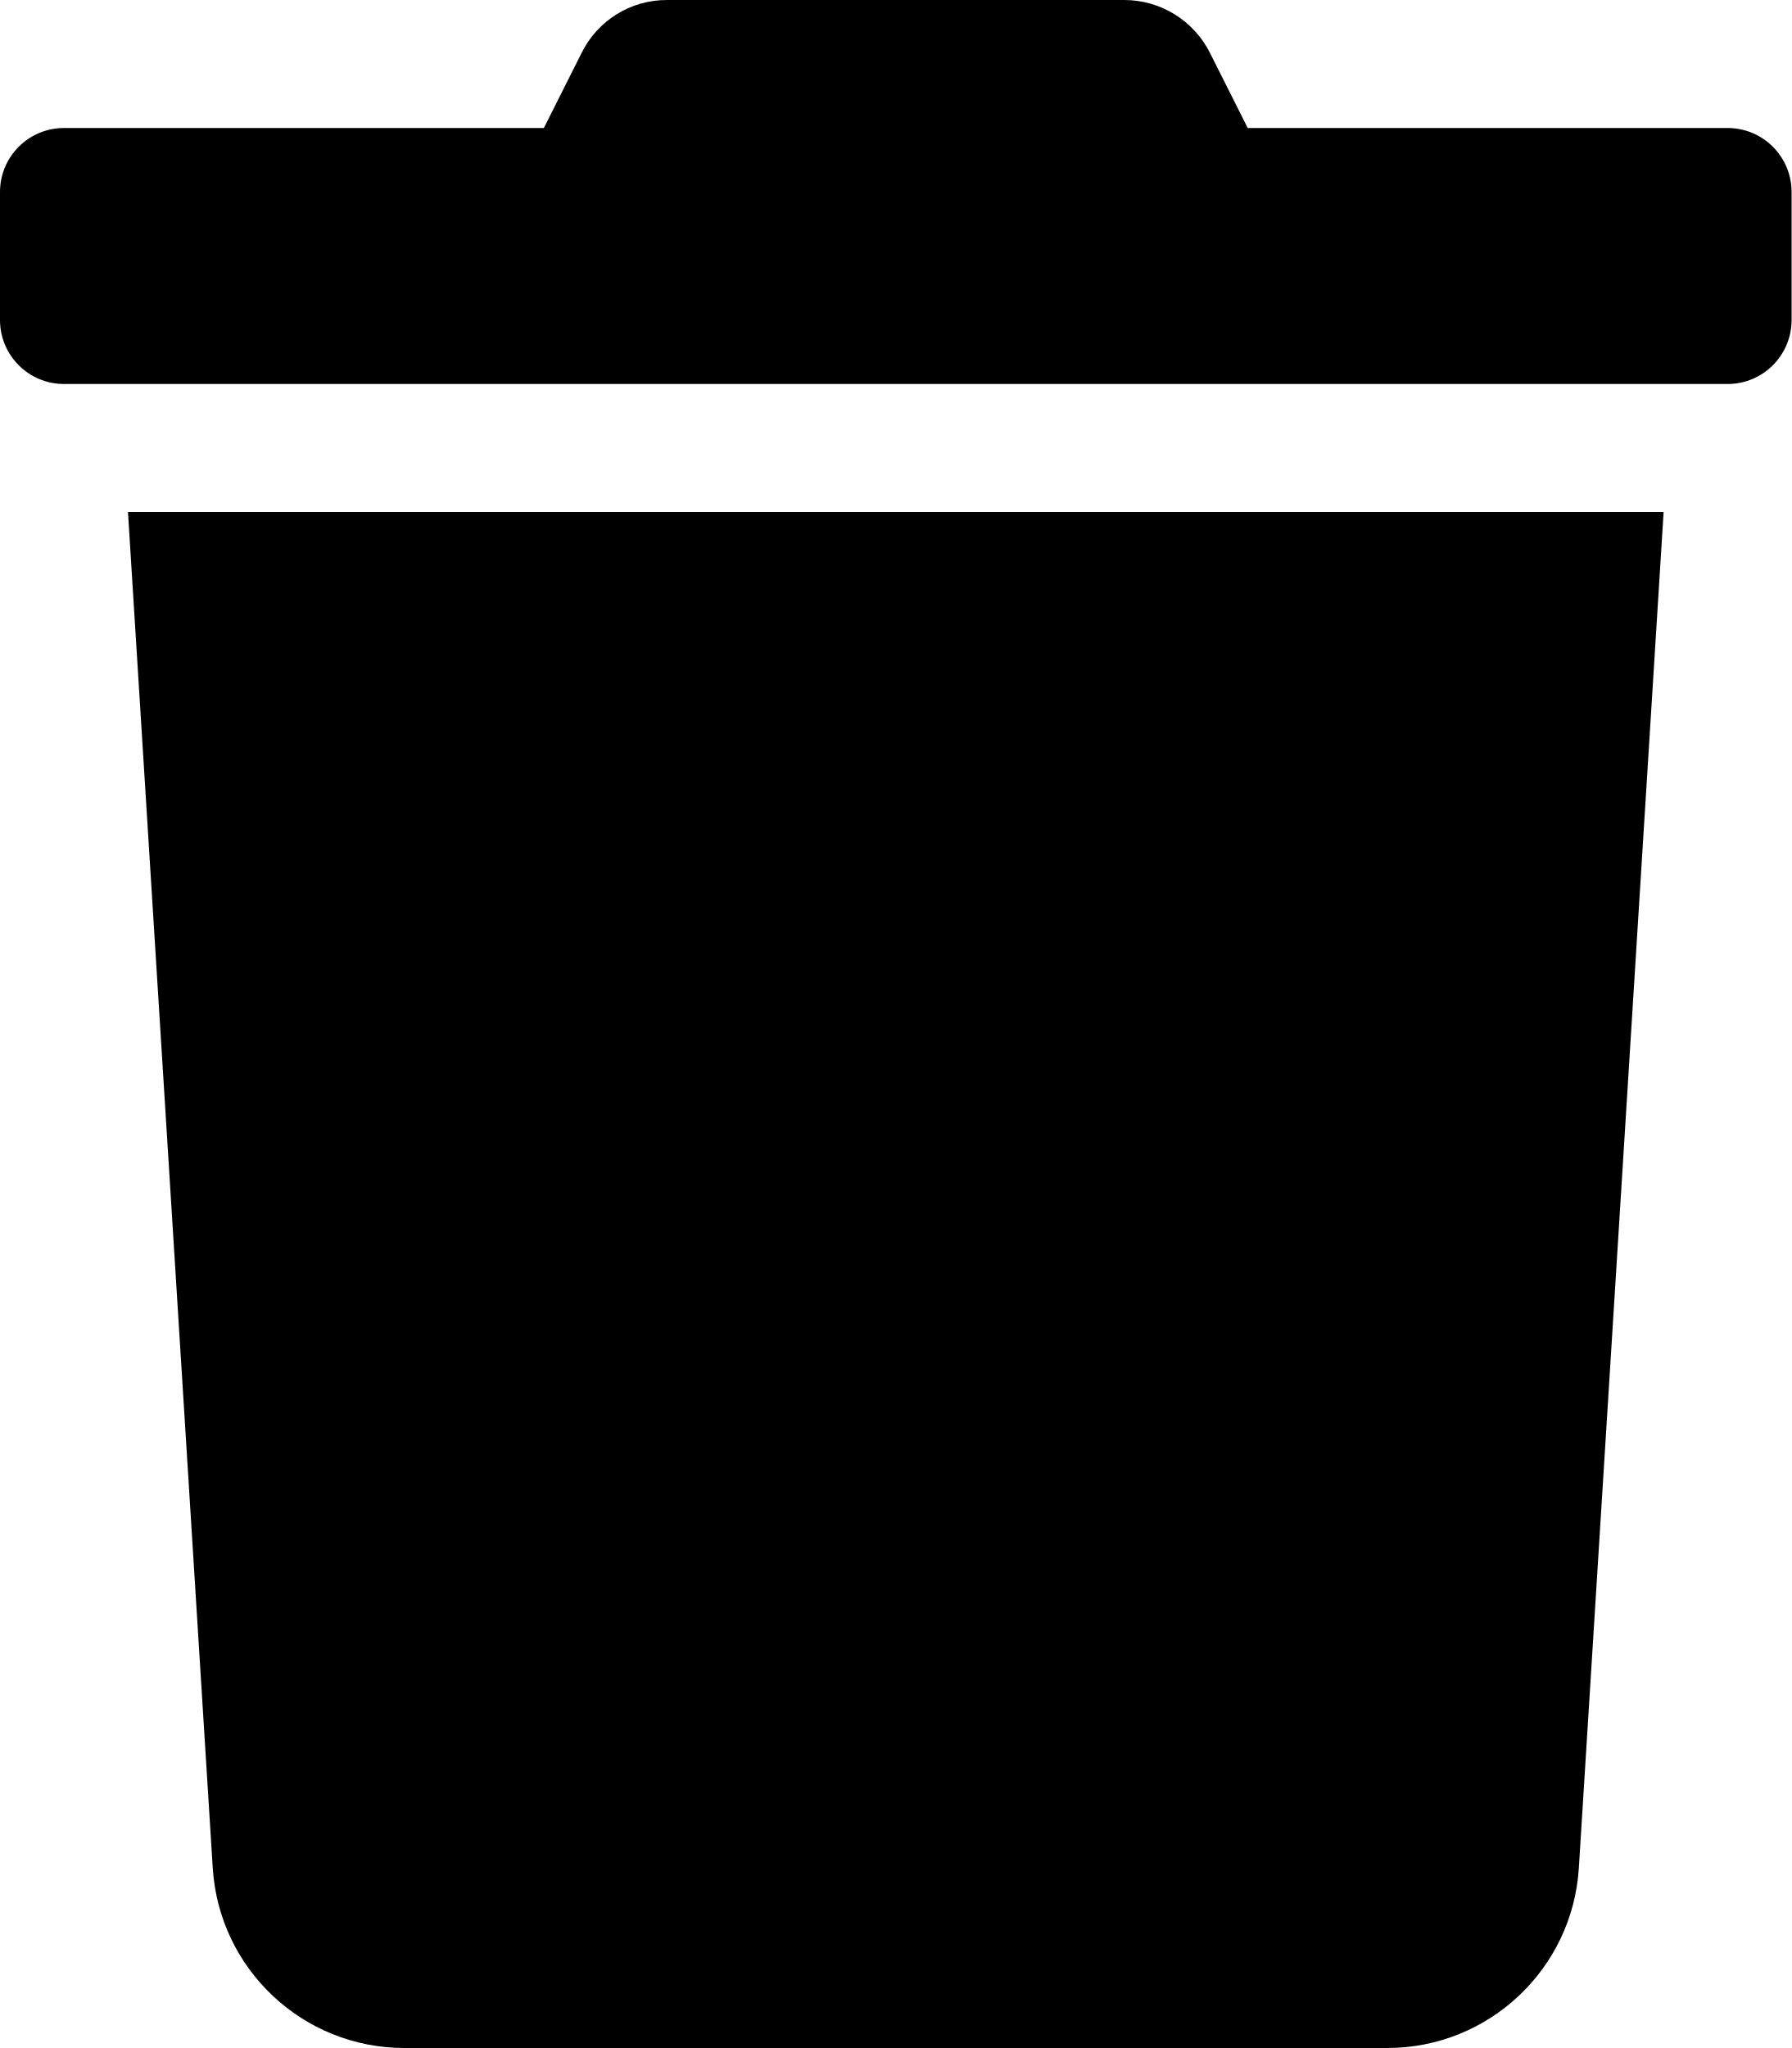
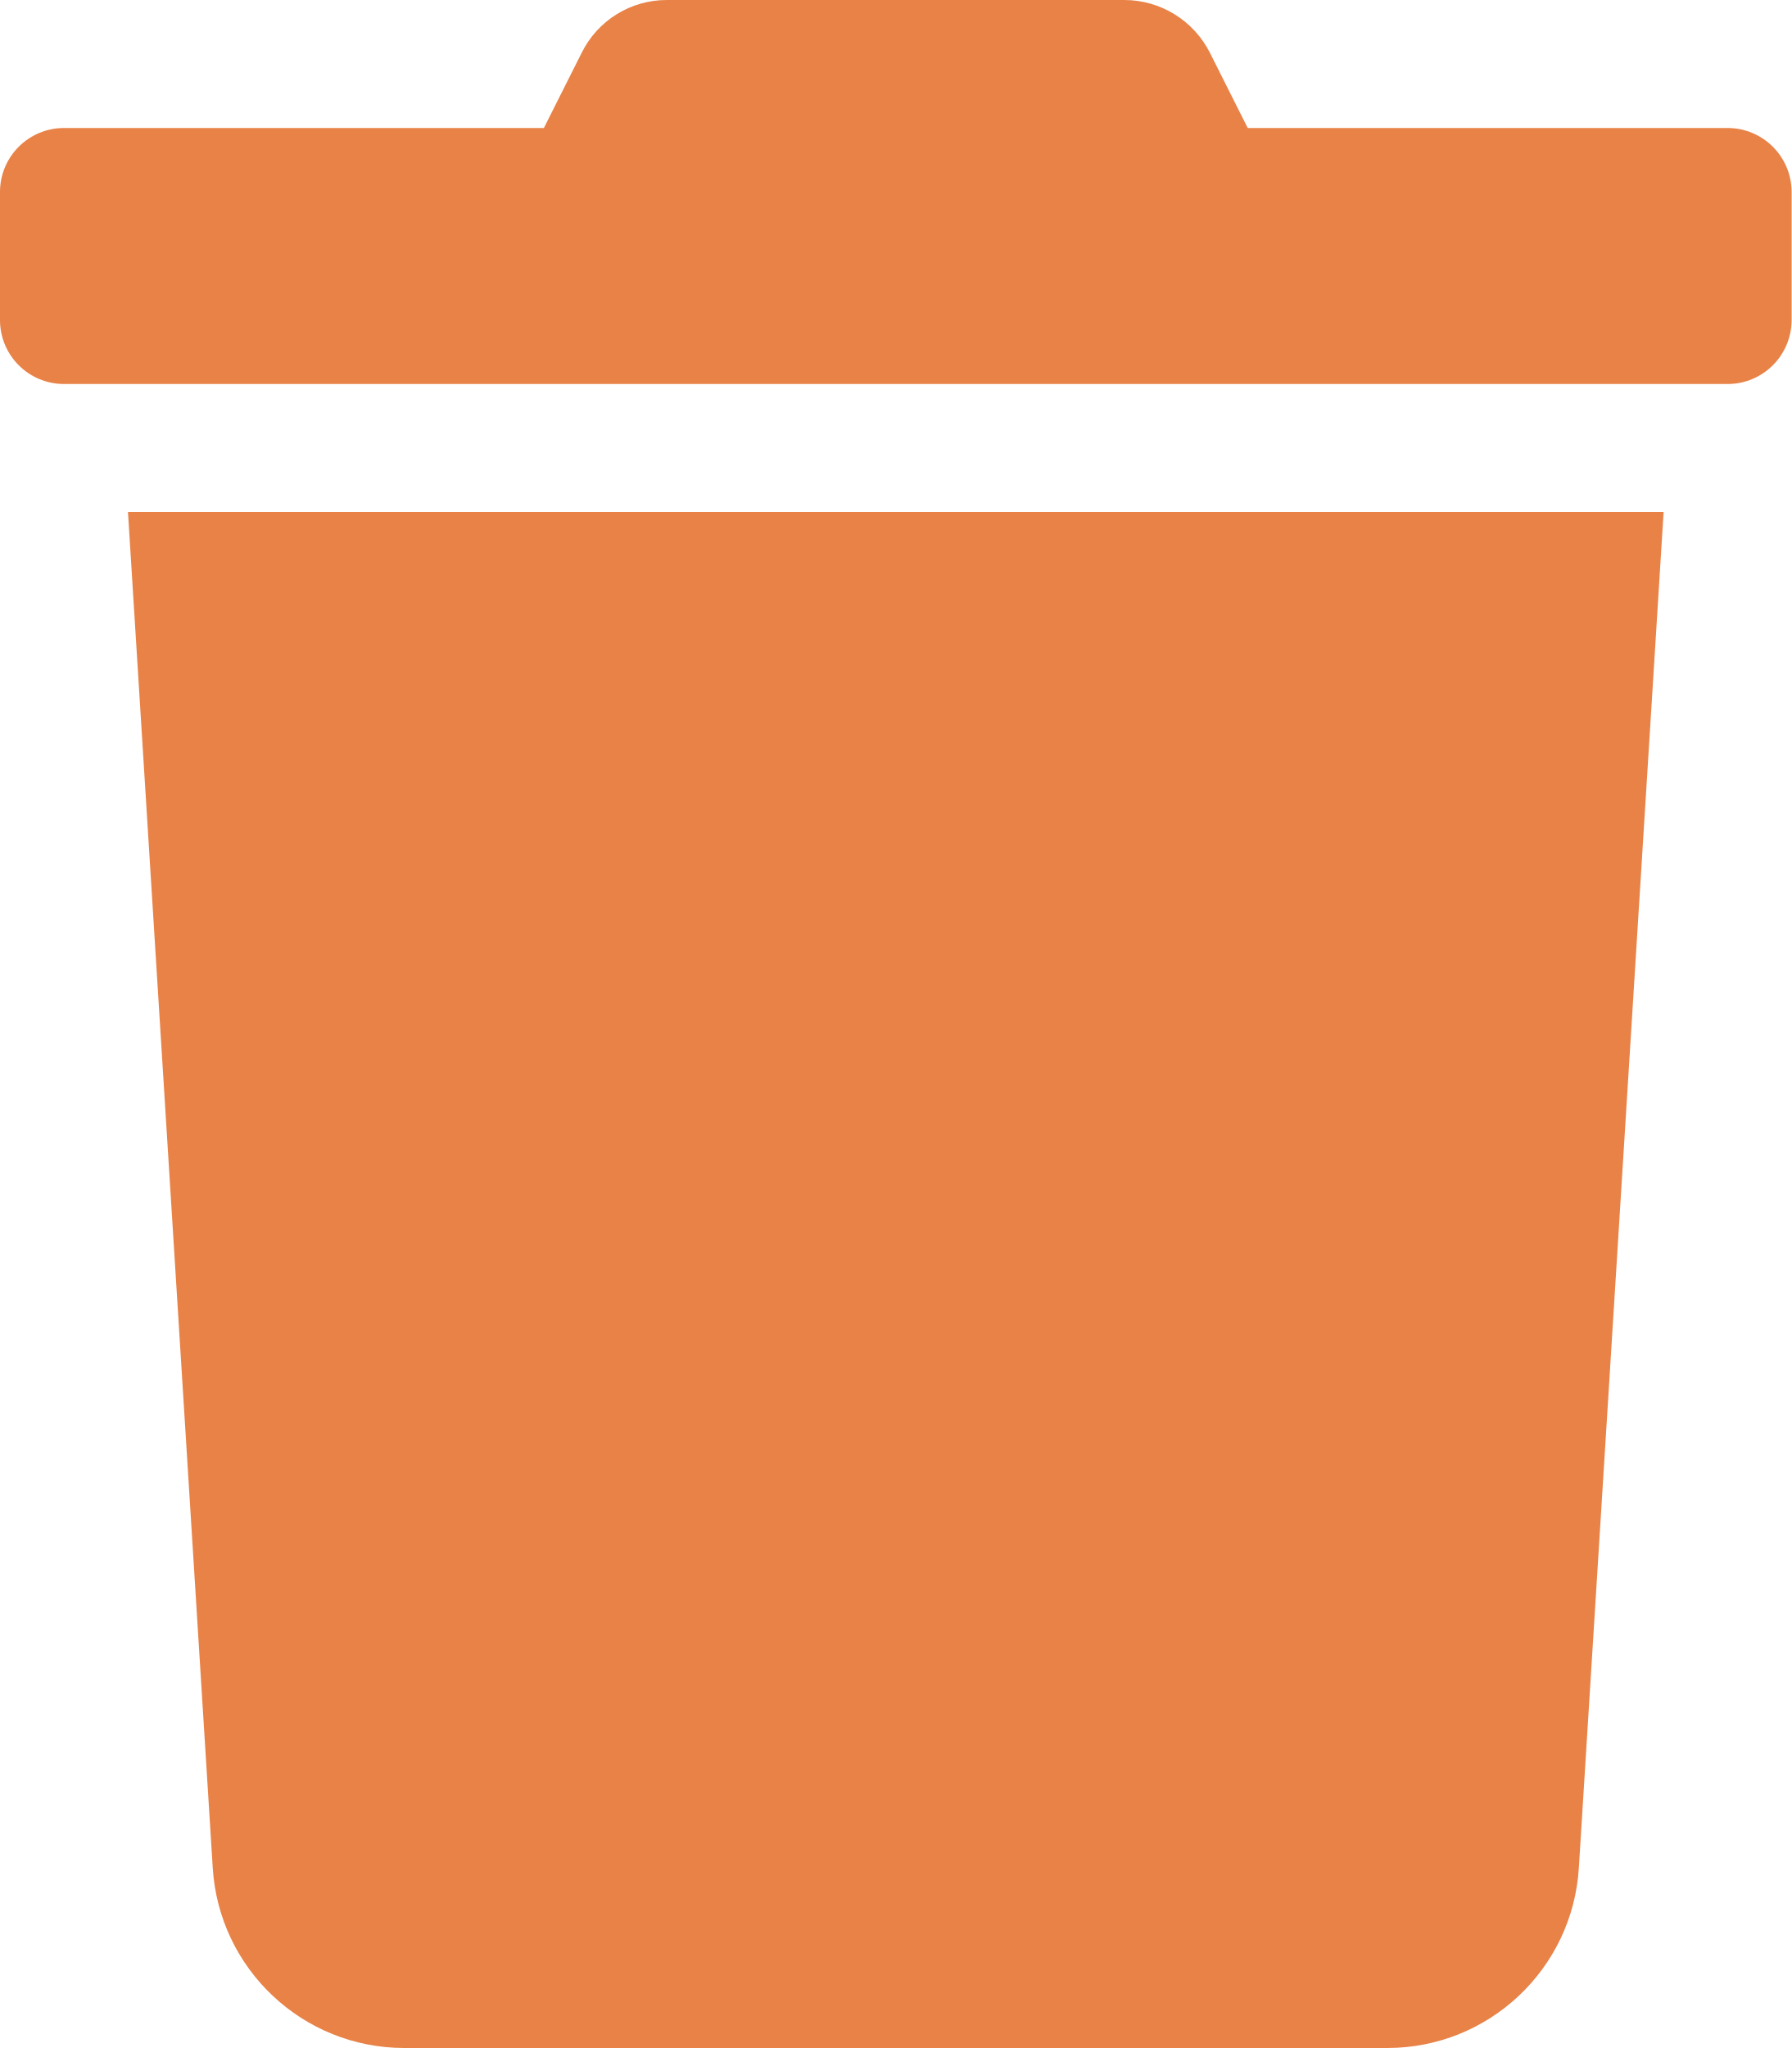
<svg xmlns="http://www.w3.org/2000/svg" aria-hidden="true" focusable="false" data-prefix="fas" data-icon="trash" class="svg-inline--fa fa-trash fa-w-14" role="img" viewBox="0 0 448 512">
-   <path fill="currentColor" d="M432 32H312l-9.4-18.7A24 24 0 0 0 281.1 0H166.8a23.72 23.72 0 0 0-21.4 13.3L136 32H16A16 16 0 0 0 0 48v32a16 16 0 0 0 16 16h416a16 16 0 0 0 16-16V48a16 16 0 0 0-16-16zM53.2 467a48 48 0 0 0 47.9 45h245.8a48 48 0 0 0 47.9-45L416 128H32z" />
+   <path fill="#E88247" d="M432 32H312l-9.4-18.7A24 24 0 0 0 281.1 0H166.8a23.72 23.72 0 0 0-21.4 13.3L136 32H16A16 16 0 0 0 0 48v32a16 16 0 0 0 16 16h416a16 16 0 0 0 16-16V48a16 16 0 0 0-16-16zM53.2 467a48 48 0 0 0 47.9 45h245.8a48 48 0 0 0 47.9-45L416 128H32z" />
</svg>
